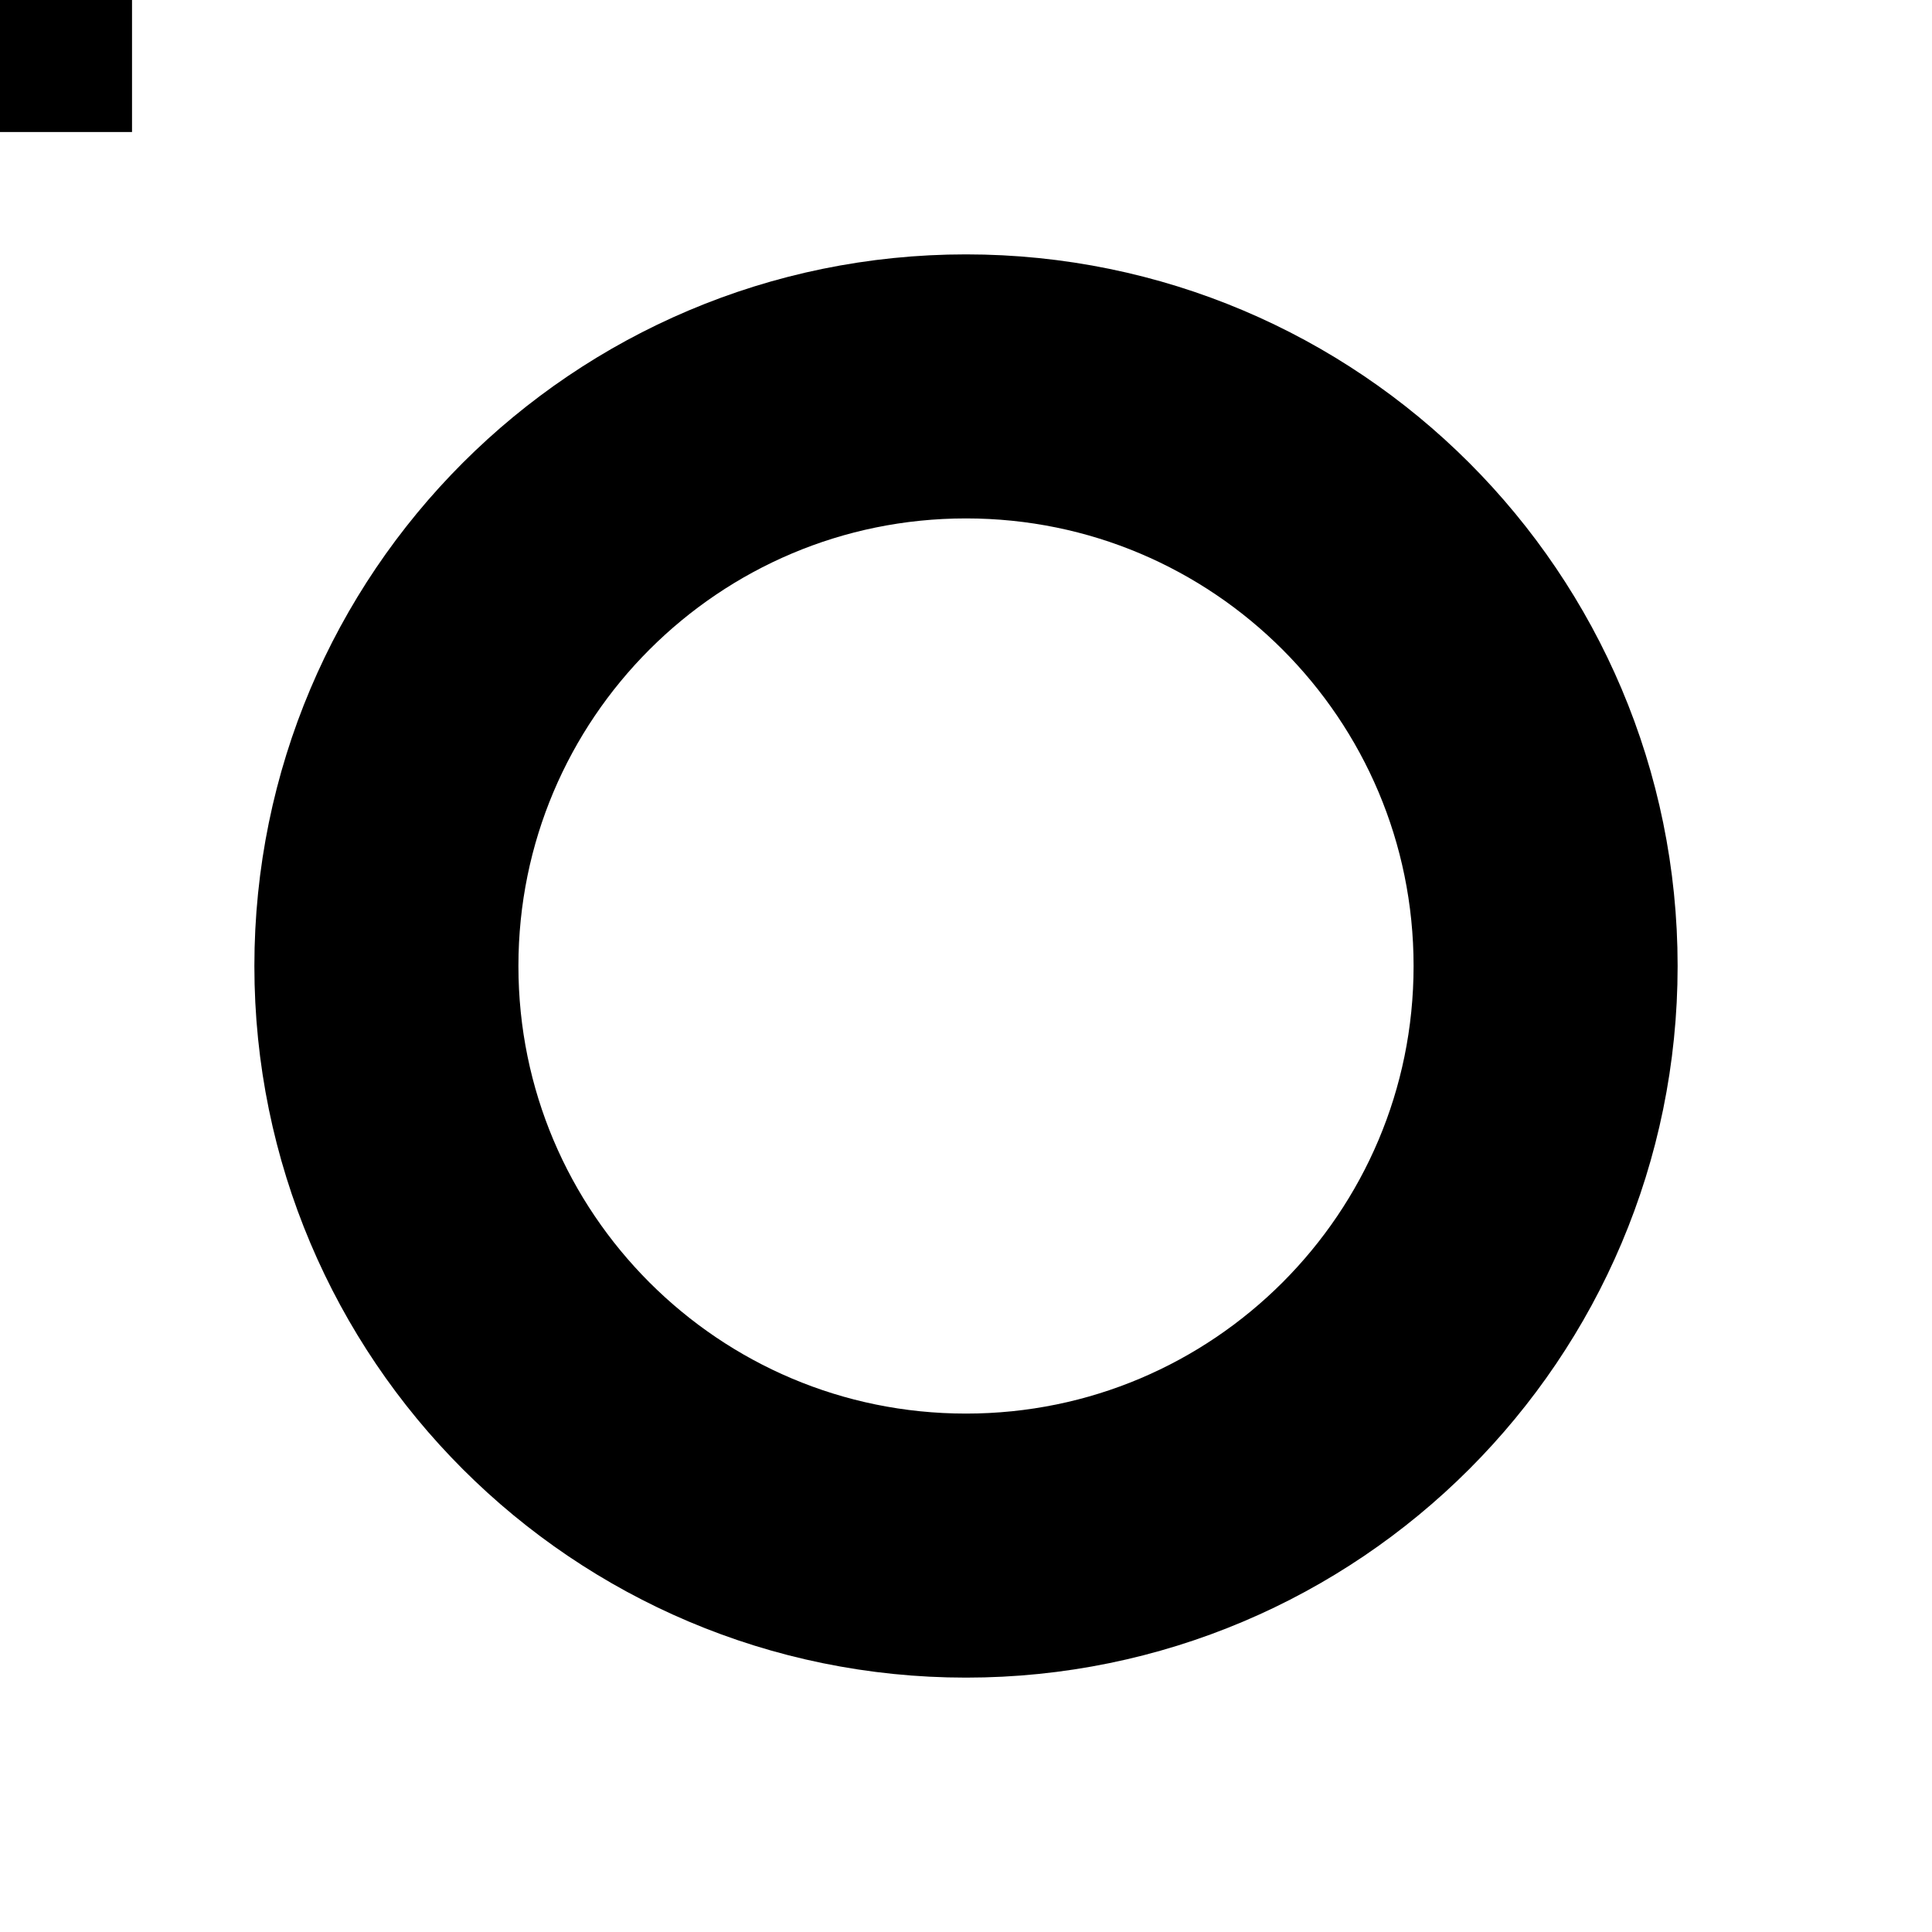
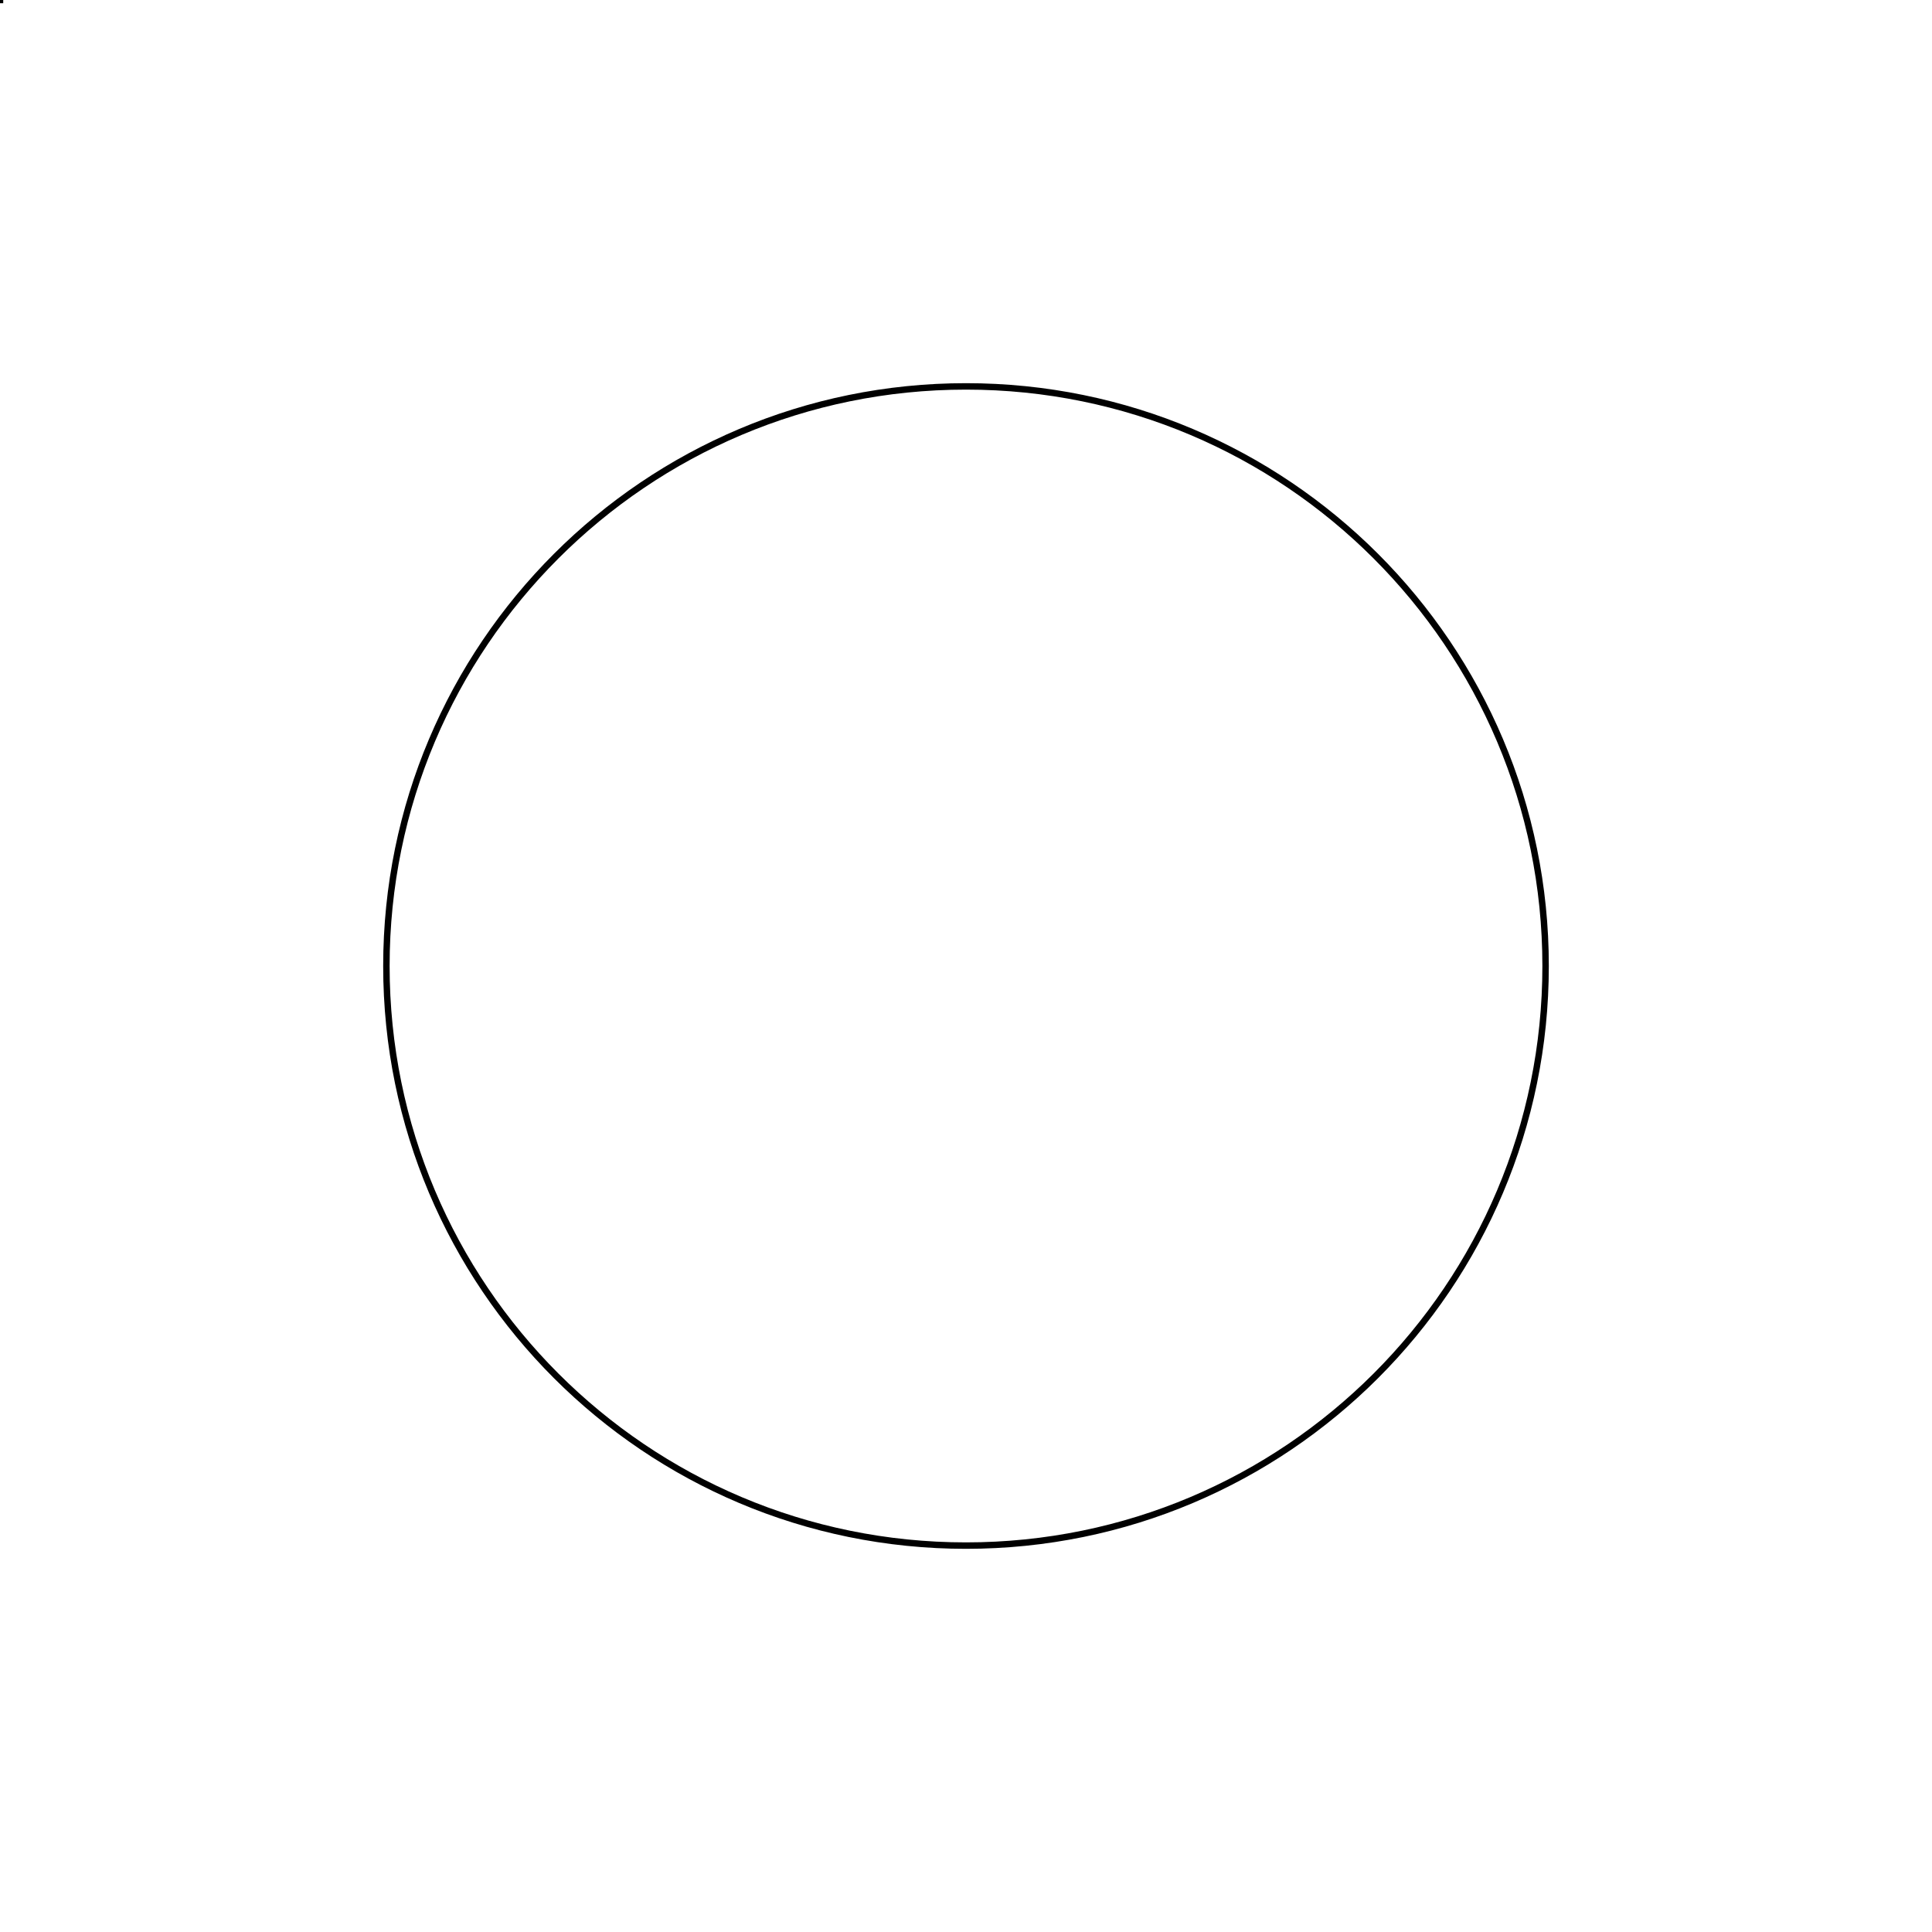
- <svg xmlns="http://www.w3.org/2000/svg" class="vector fh" width="300px" height="300px" baseProfile="full" version="1.1" style="width: 300px; height: 300px; stroke: rgb(0, 0, 0); stroke-width: 41; fill: none; stroke-linecap: square;">
+ <svg xmlns="http://www.w3.org/2000/svg" class="vector fh" width="300px" height="300px" baseProfile="full" version="1.1" style="width: 300px; height: 300px; stroke: rgb(0, 0, 0); stroke-width: 1; fill: none; stroke-linecap: square;">
  <g transform="translate(0,0)">
    <path d="M150,60 A90,90 0 0,1 240,150  A-90,90 0 0,1 150,240  A-90,-90 0 0,1 60,150  A90,-90 0 0,1 150,60  Z  " />
  </g>
  <g>
    <path d="M0,0" transform="" />
  </g>
</svg>
